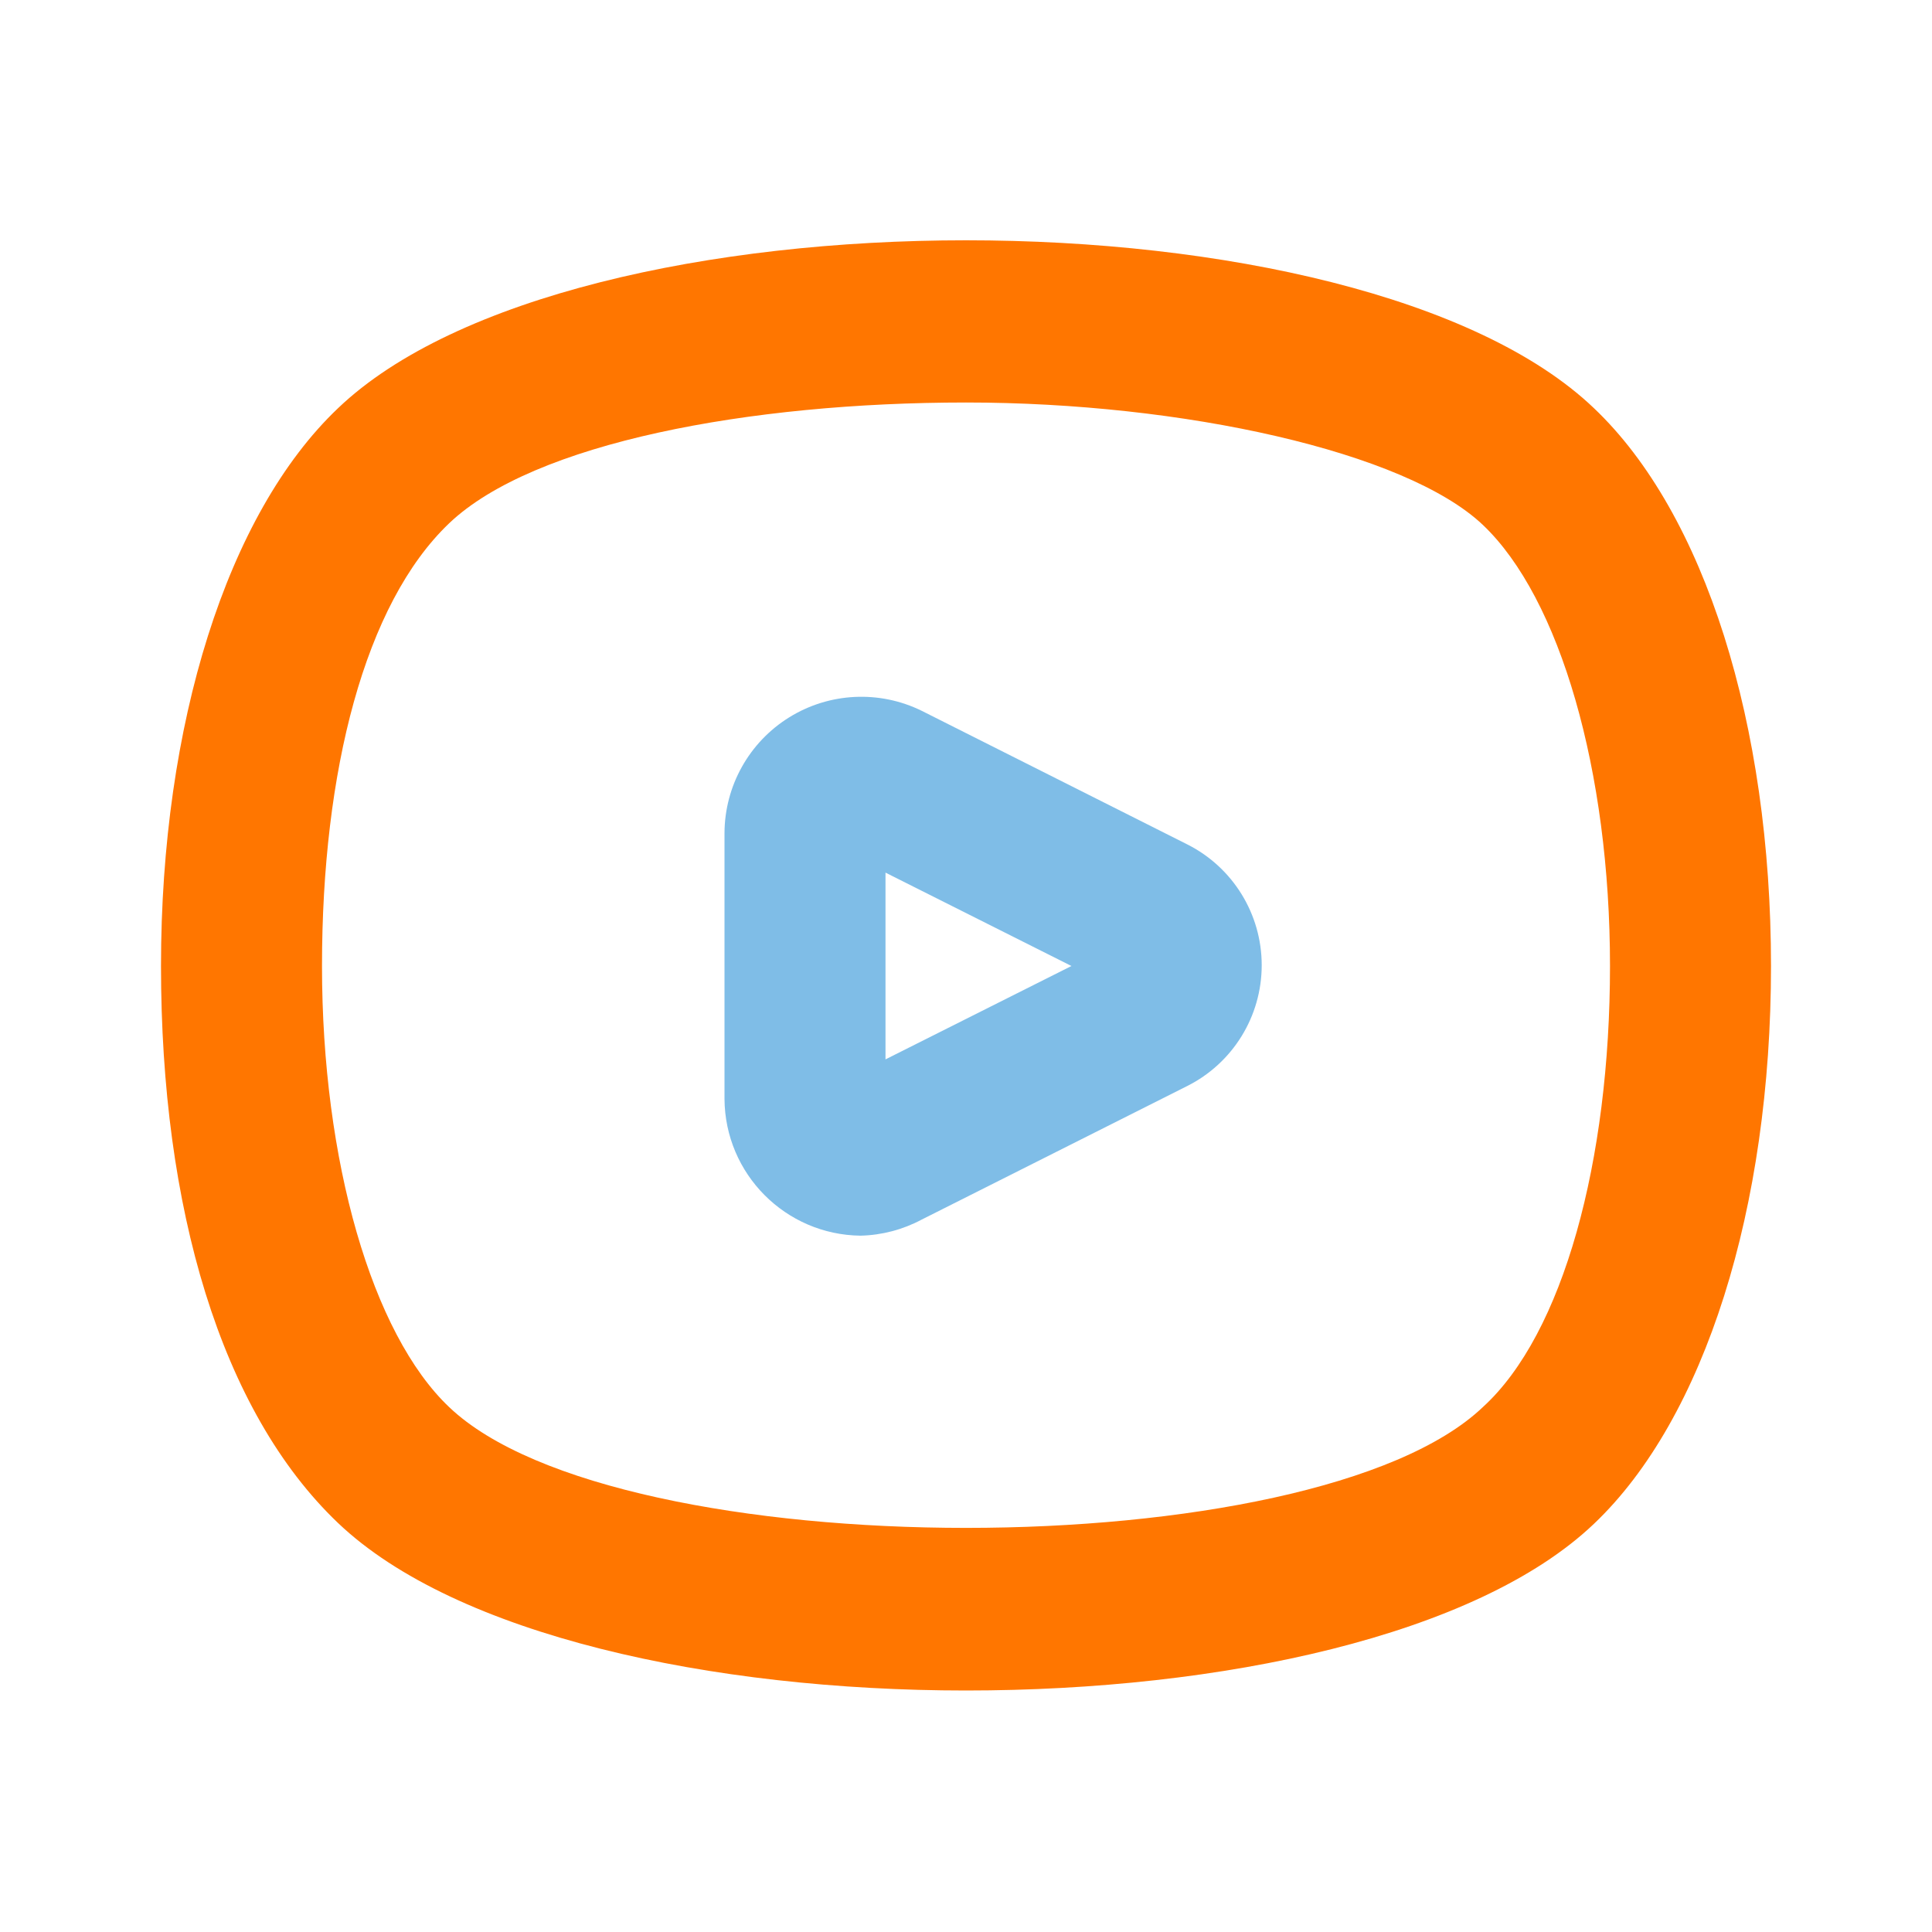
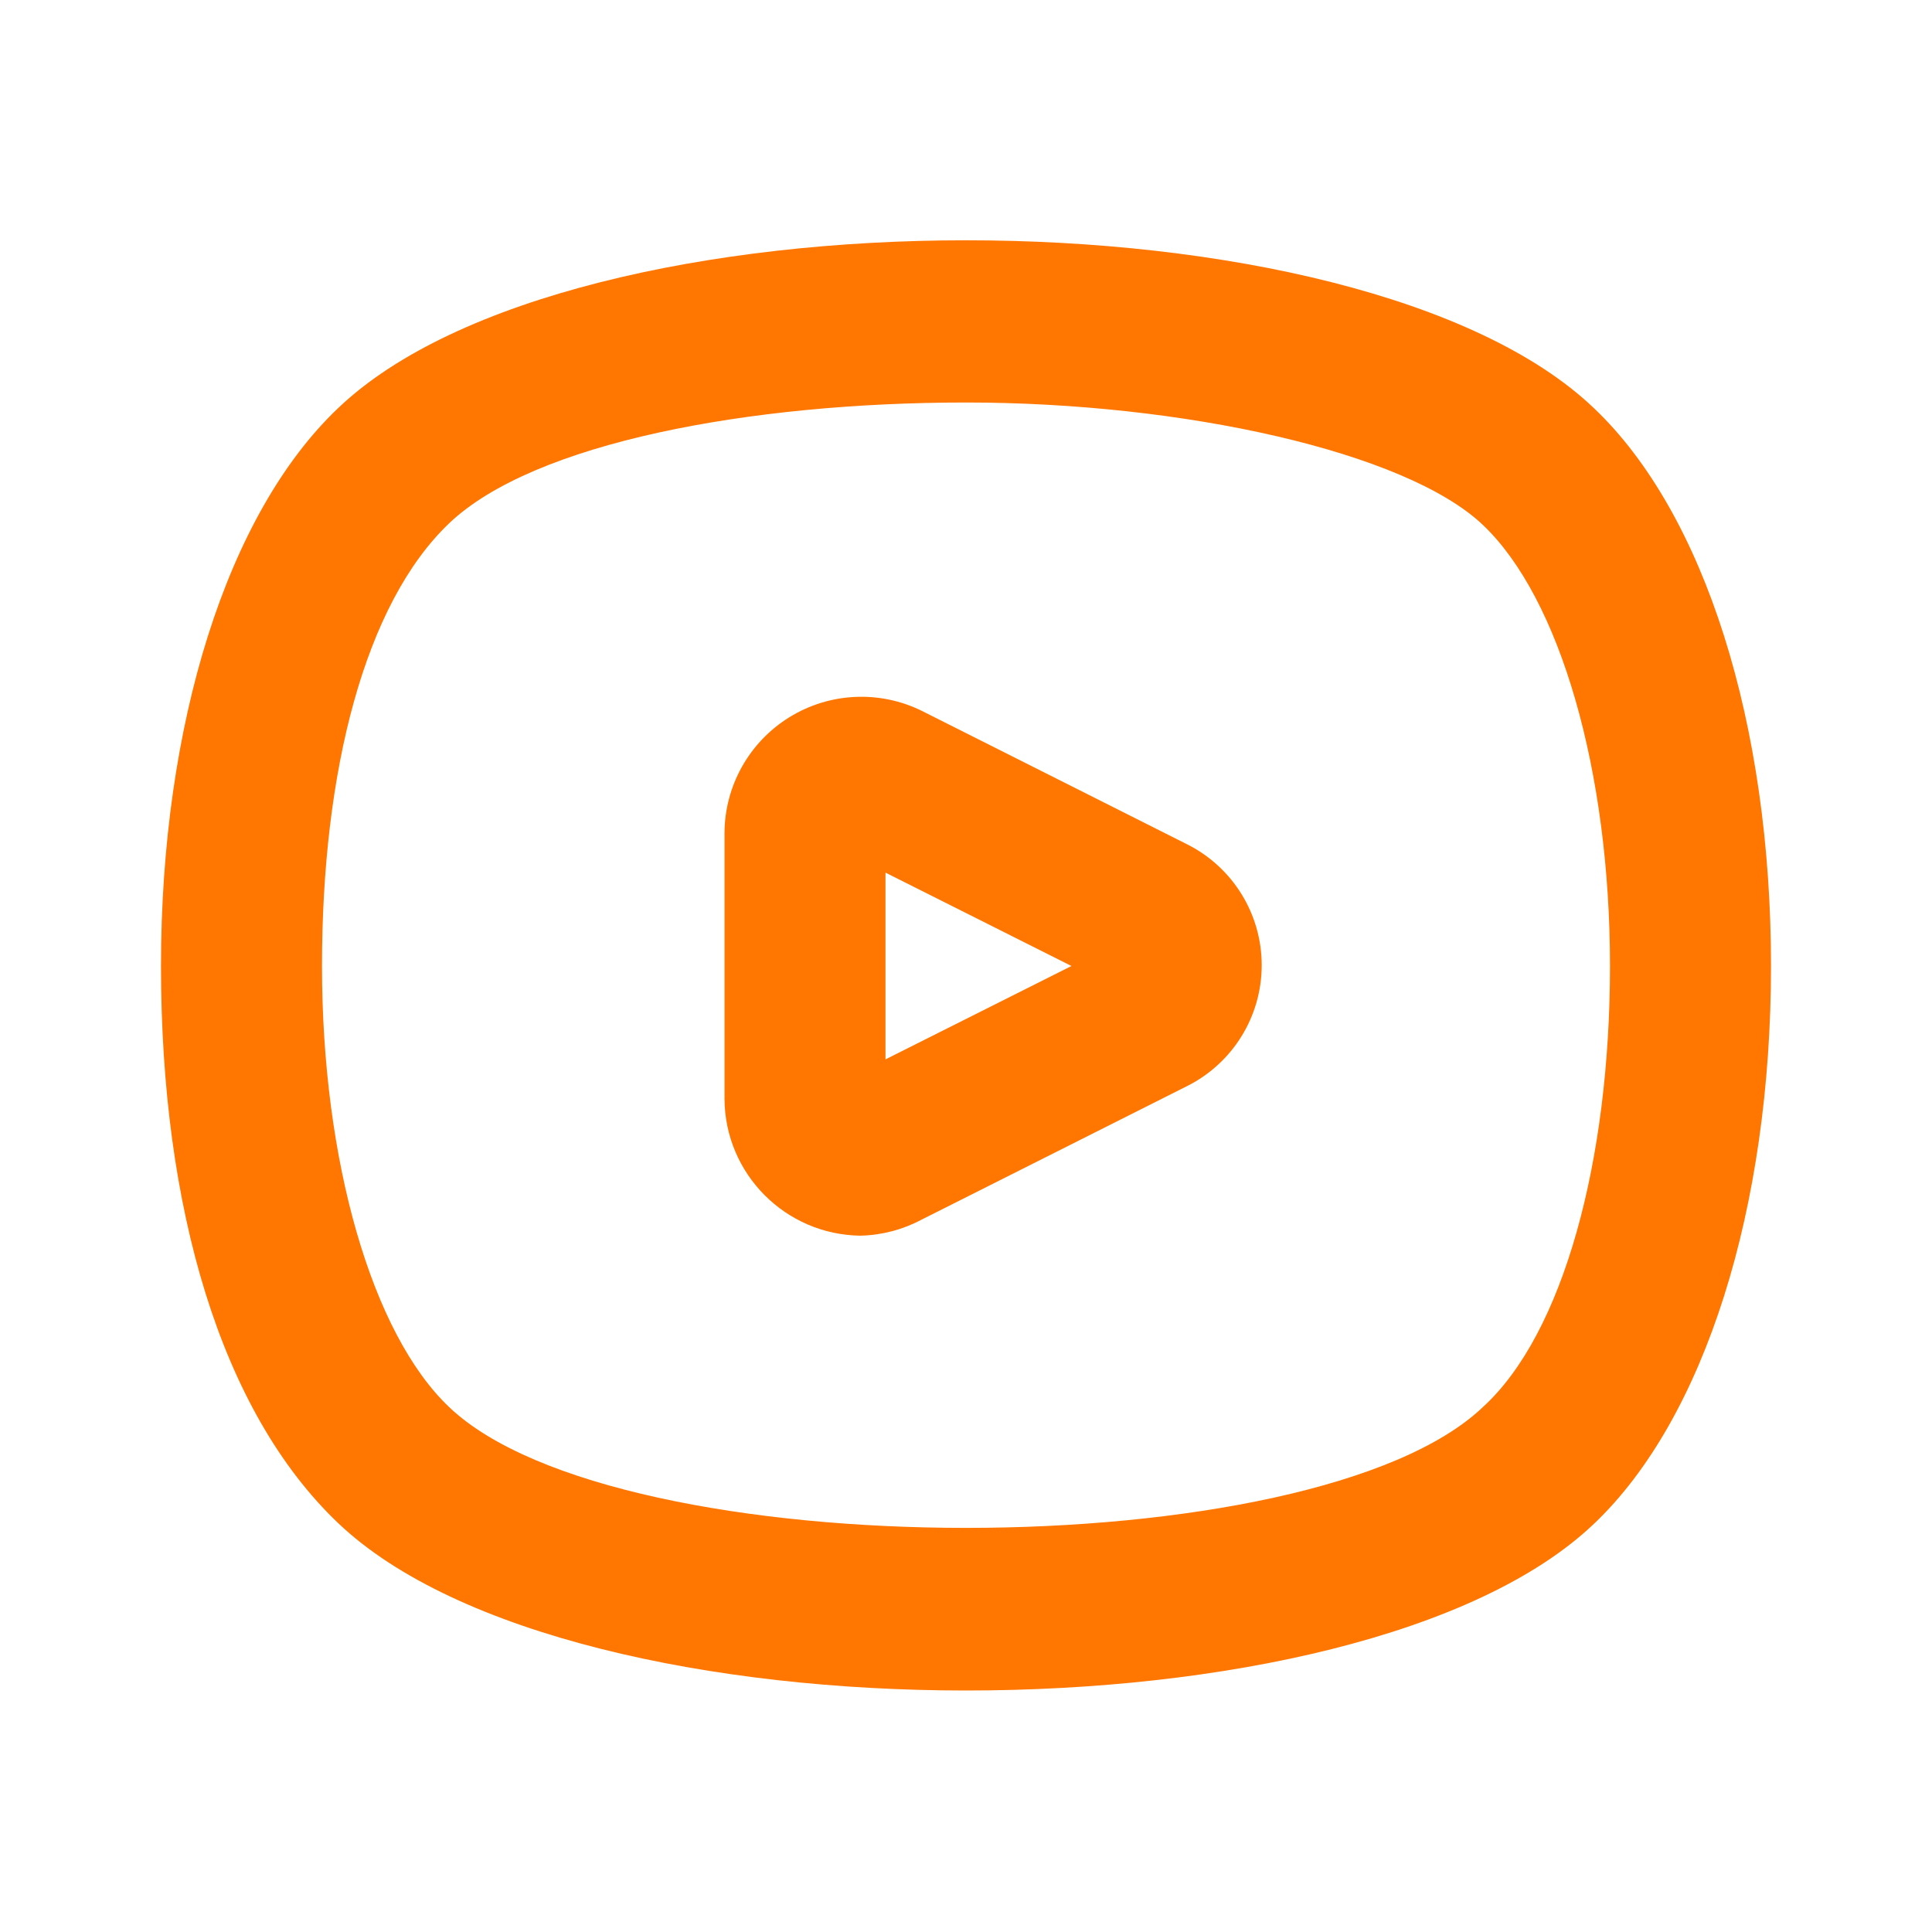
<svg xmlns="http://www.w3.org/2000/svg" version="1.1" width="512" height="512" x="0" y="0" viewBox="0 0 24 24" style="enable-background:new 0 0 512 512" xml:space="preserve" class="">
  <g>
    <g data-name="Layer 2">
      <path fill="#ff7600" d="M12 21c-3.17 0-6.34-.69-7.8-2.08S2 15 2 12s.82-5.62 2.2-6.93c2.91-2.78 12.69-2.78 15.6 0C21.18 6.38 22 9 22 12s-.82 5.62-2.2 6.93C18.34 20.32 15.17 21 12 21zm0-16c-2.69 0-5.37.5-6.42 1.5S4 9.58 4 12s.62 4.57 1.58 5.48c2.1 2 10.74 2 12.84 0 1-.91 1.58-3.06 1.58-5.48s-.62-4.57-1.58-5.48S14.69 5 12 5z" data-original="#232323" />
-       <path fill="#7fbde7" d="M10.69 15.35A1.71 1.71 0 0 1 9 13.65v-3.3a1.7 1.7 0 0 1 2.45-1.52l3.3 1.66a1.68 1.68 0 0 1 0 3l-3.3 1.66a1.7 1.7 0 0 1-.76.2zm.31-4.51v2.32L13.31 12z" data-original="#7fbde7" />
+       <path fill="#ff7600" d="M10.69 15.35A1.71 1.71 0 0 1 9 13.65v-3.3a1.7 1.7 0 0 1 2.45-1.52l3.3 1.66a1.68 1.68 0 0 1 0 3l-3.3 1.66a1.7 1.7 0 0 1-.76.2zm.31-4.51v2.32L13.31 12z" data-original="#7fbde7" />
    </g>
  </g>
</svg>
